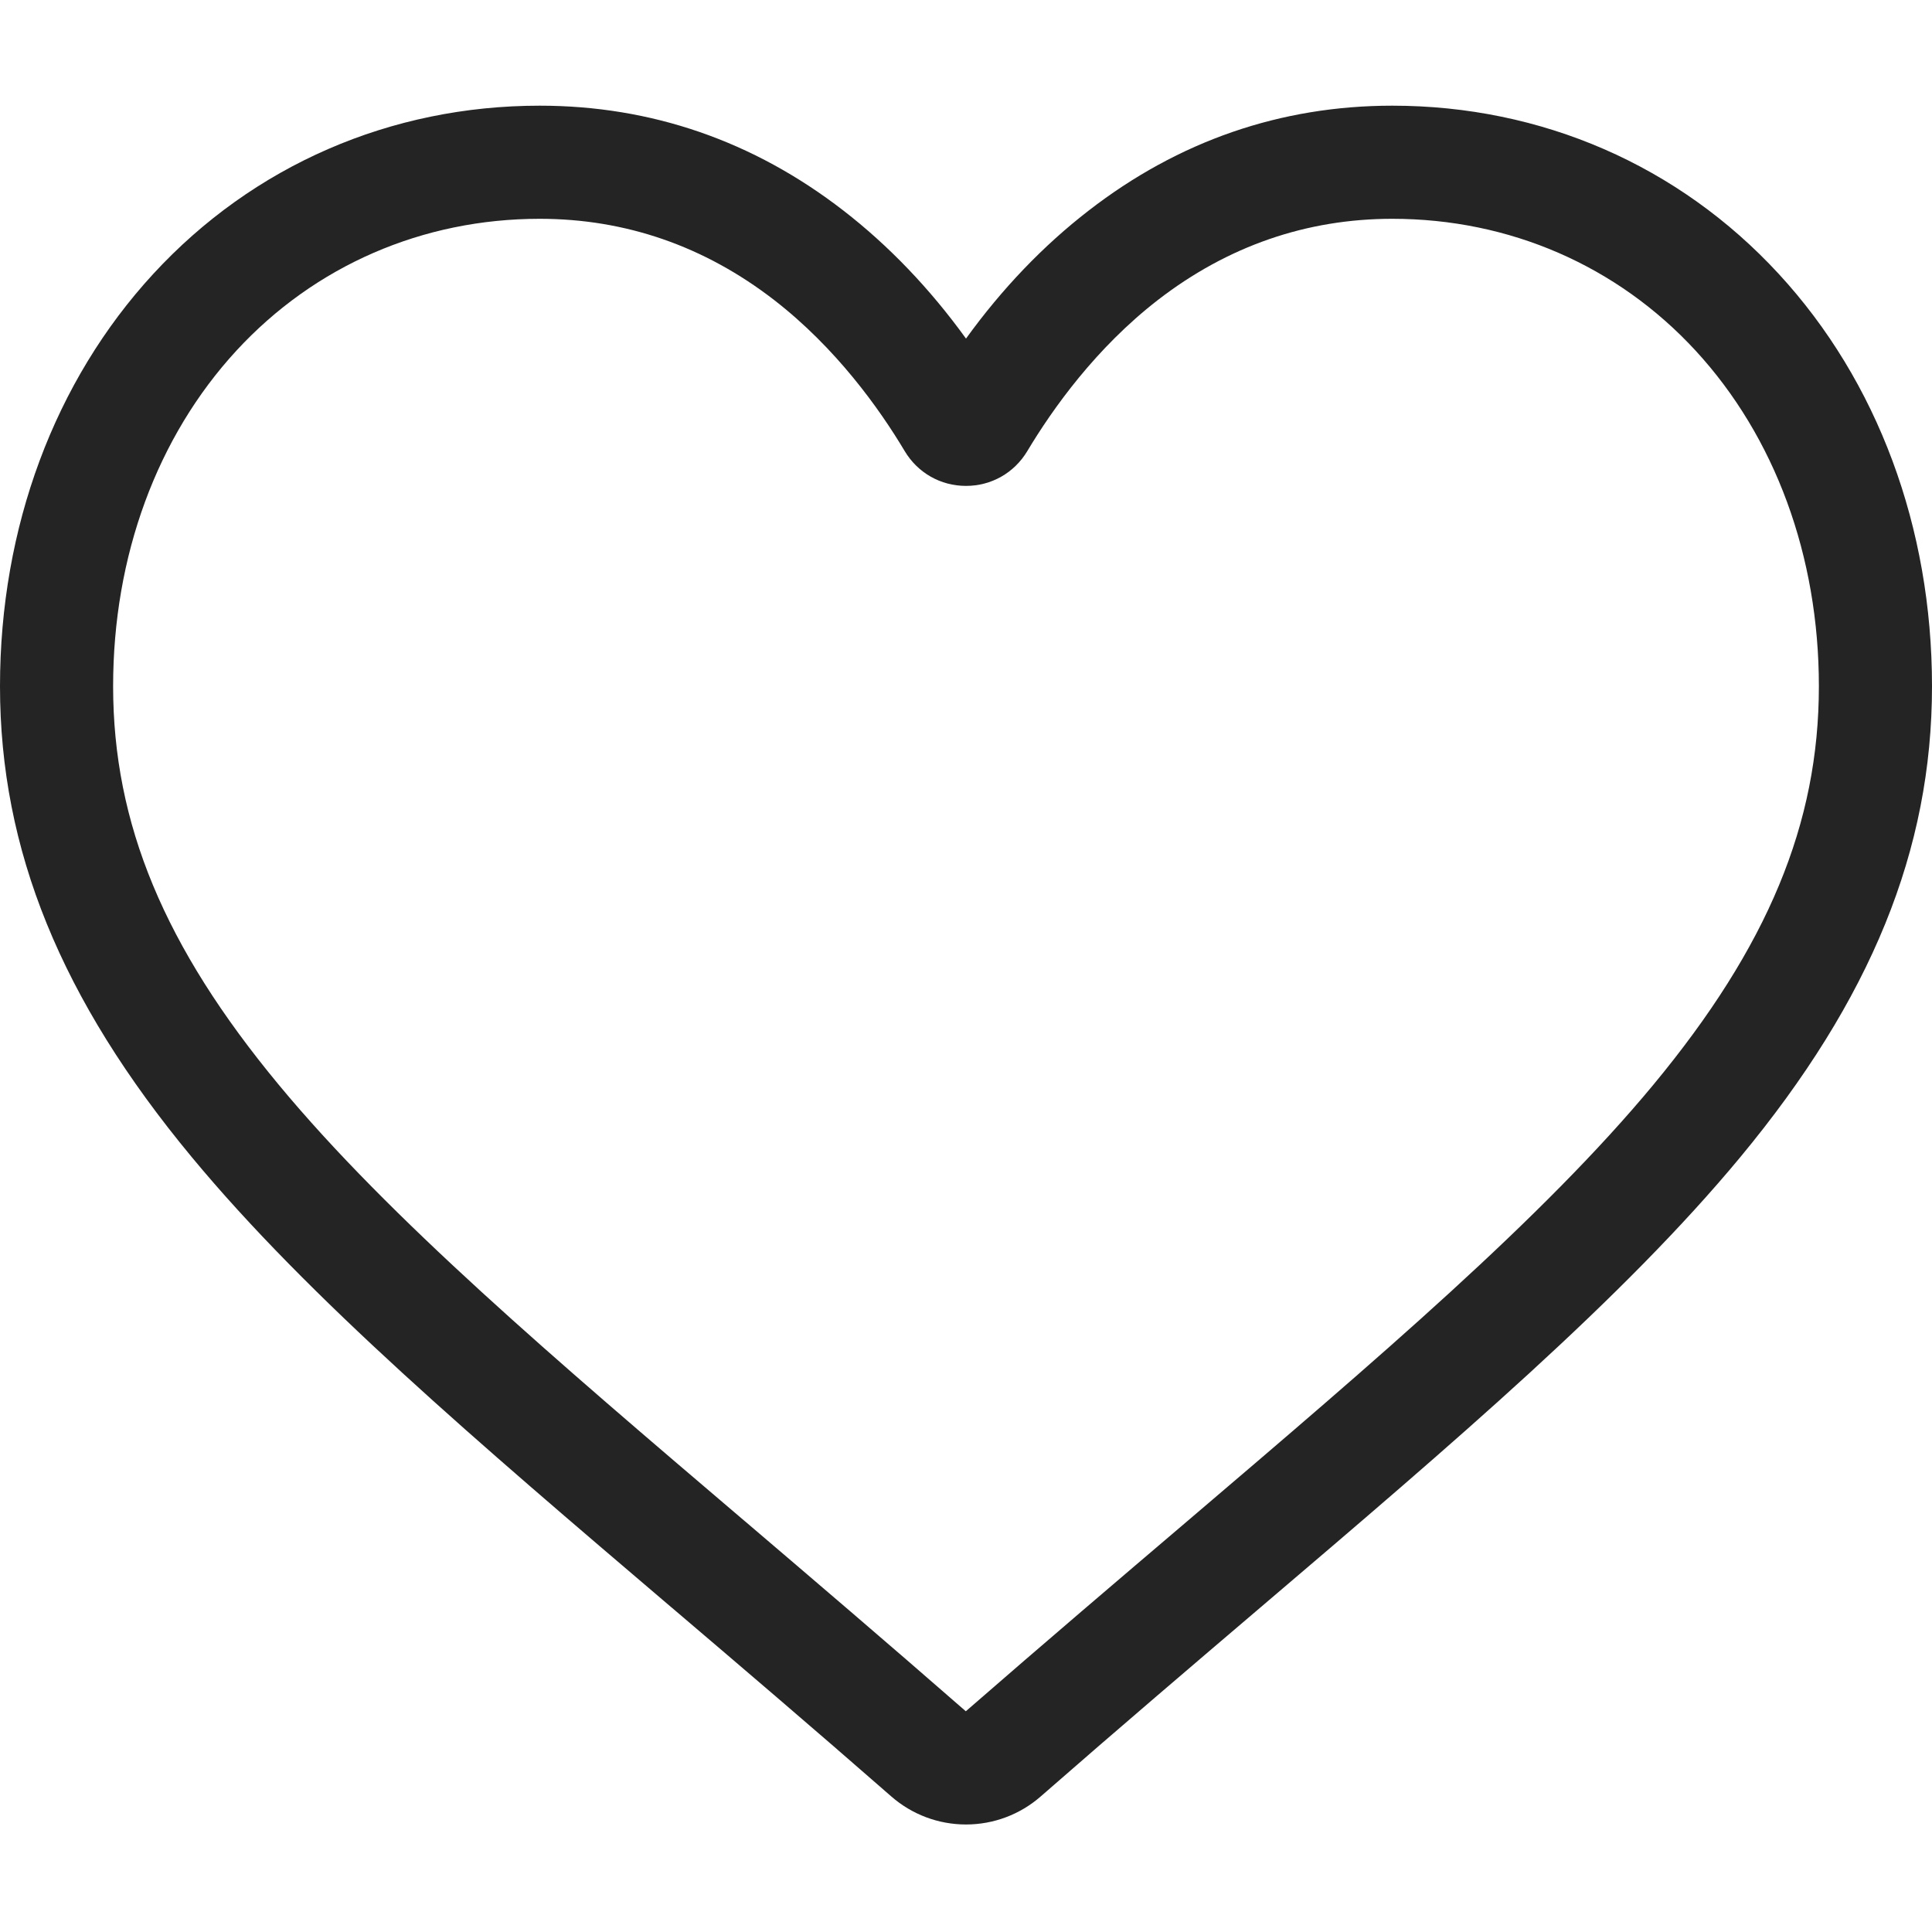
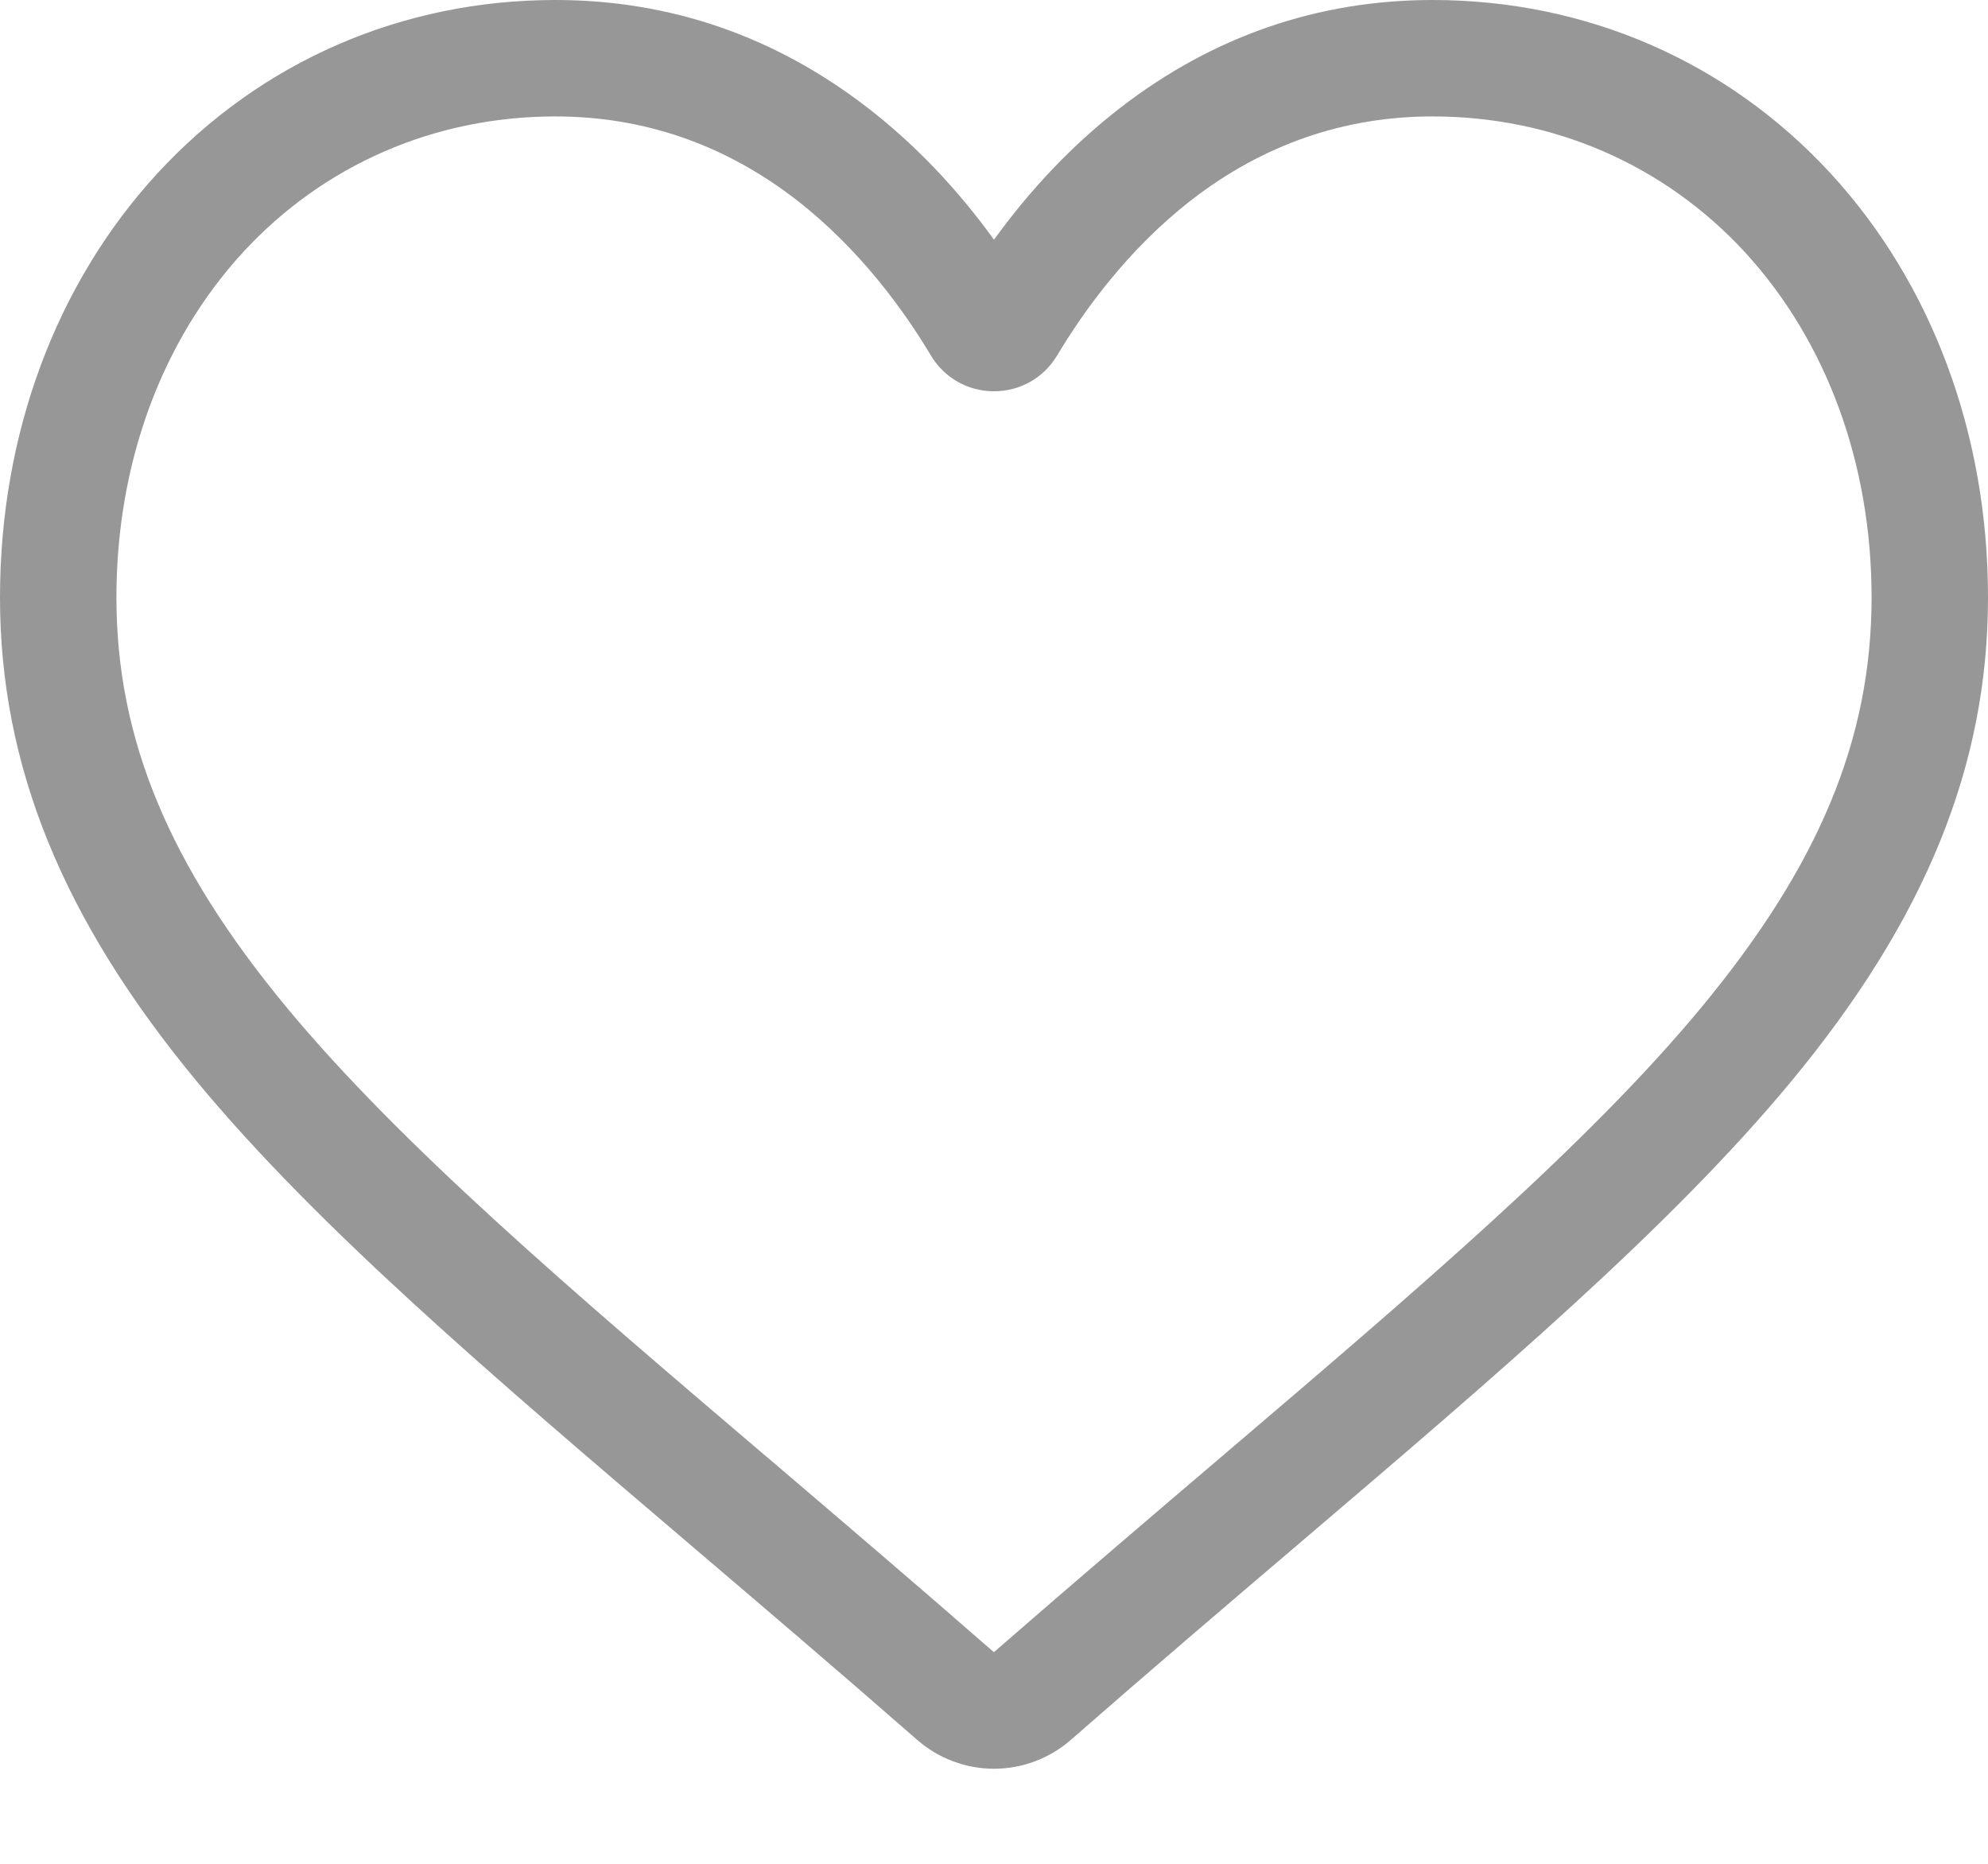
- <svg xmlns="http://www.w3.org/2000/svg" width="20" height="20" viewBox="0 0 20 20" fill="none">
-   <path d="M10 18.887C9.715 18.887 9.441 18.784 9.227 18.597C8.419 17.89 7.64 17.226 6.953 16.641L6.949 16.638C4.934 14.921 3.194 13.438 1.984 11.977C0.63 10.344 0 8.796 0 7.104C0 5.461 0.564 3.945 1.587 2.835C2.622 1.712 4.043 1.094 5.587 1.094C6.742 1.094 7.799 1.459 8.73 2.179C9.199 2.542 9.625 2.986 10 3.505C10.375 2.986 10.801 2.542 11.271 2.179C12.201 1.459 13.258 1.094 14.413 1.094C15.957 1.094 17.378 1.712 18.413 2.835C19.437 3.945 20 5.461 20 7.104C20 8.796 19.37 10.344 18.017 11.977C16.806 13.438 15.066 14.921 13.052 16.637C12.363 17.224 11.583 17.889 10.773 18.597C10.559 18.784 10.285 18.887 10 18.887ZM5.587 2.265C4.374 2.265 3.259 2.75 2.448 3.629C1.625 4.522 1.171 5.756 1.171 7.104C1.171 8.527 1.7 9.799 2.886 11.23C4.031 12.612 5.736 14.065 7.709 15.746L7.713 15.749C8.402 16.337 9.184 17.004 9.998 17.715C10.817 17.002 11.6 16.335 12.292 15.746C14.265 14.064 15.969 12.612 17.115 11.23C18.3 9.799 18.829 8.527 18.829 7.104C18.829 5.756 18.375 4.522 17.552 3.629C16.741 2.75 15.626 2.265 14.413 2.265C13.524 2.265 12.708 2.548 11.987 3.105C11.345 3.602 10.898 4.23 10.635 4.669C10.5 4.895 10.263 5.03 10 5.03C9.737 5.03 9.5 4.895 9.365 4.669C9.103 4.23 8.655 3.602 8.013 3.105C7.292 2.548 6.476 2.265 5.587 2.265Z" fill="#242424" />
+ <svg xmlns="http://www.w3.org/2000/svg" width="16" height="15" viewBox="0 0 16 15" fill="none">
+   <path d="M8 14.235C7.772 14.235 7.553 14.152 7.381 14.002C6.735 13.437 6.112 12.906 5.562 12.438L5.559 12.435C3.947 11.062 2.555 9.875 1.587 8.707C0.504 7.4 0 6.162 0 4.808C0 3.494 0.451 2.281 1.269 1.393C2.098 0.495 3.234 0 4.47 0C5.393 0 6.239 0.292 6.984 0.868C7.359 1.158 7.7 1.514 8 1.929C8.3 1.514 8.641 1.158 9.016 0.868C9.761 0.292 10.607 0 11.53 0C12.766 0 13.903 0.495 14.731 1.393C15.549 2.281 16 3.494 16 4.808C16 6.162 15.496 7.4 14.413 8.707C13.445 9.875 12.053 11.061 10.441 12.435C9.89 12.904 9.266 13.436 8.618 14.003C8.447 14.152 8.228 14.235 8 14.235ZM4.47 0.937C3.499 0.937 2.607 1.325 1.958 2.028C1.3 2.743 0.937 3.73 0.937 4.808C0.937 5.947 1.36 6.964 2.308 8.109C3.225 9.215 4.588 10.377 6.167 11.722L6.17 11.724C6.722 12.195 7.348 12.728 7.999 13.297C8.654 12.727 9.28 12.193 9.833 11.722C11.412 10.376 12.775 9.215 13.692 8.109C14.64 6.964 15.063 5.947 15.063 4.808C15.063 3.73 14.7 2.743 14.042 2.028C13.393 1.325 12.501 0.937 11.53 0.937C10.819 0.937 10.166 1.163 9.59 1.609C9.076 2.007 8.718 2.509 8.508 2.861C8.4 3.041 8.21 3.149 8 3.149C7.79 3.149 7.6 3.041 7.492 2.861C7.282 2.509 6.924 2.007 6.41 1.609C5.834 1.163 5.181 0.937 4.47 0.937Z" fill="#979797" />
</svg>
